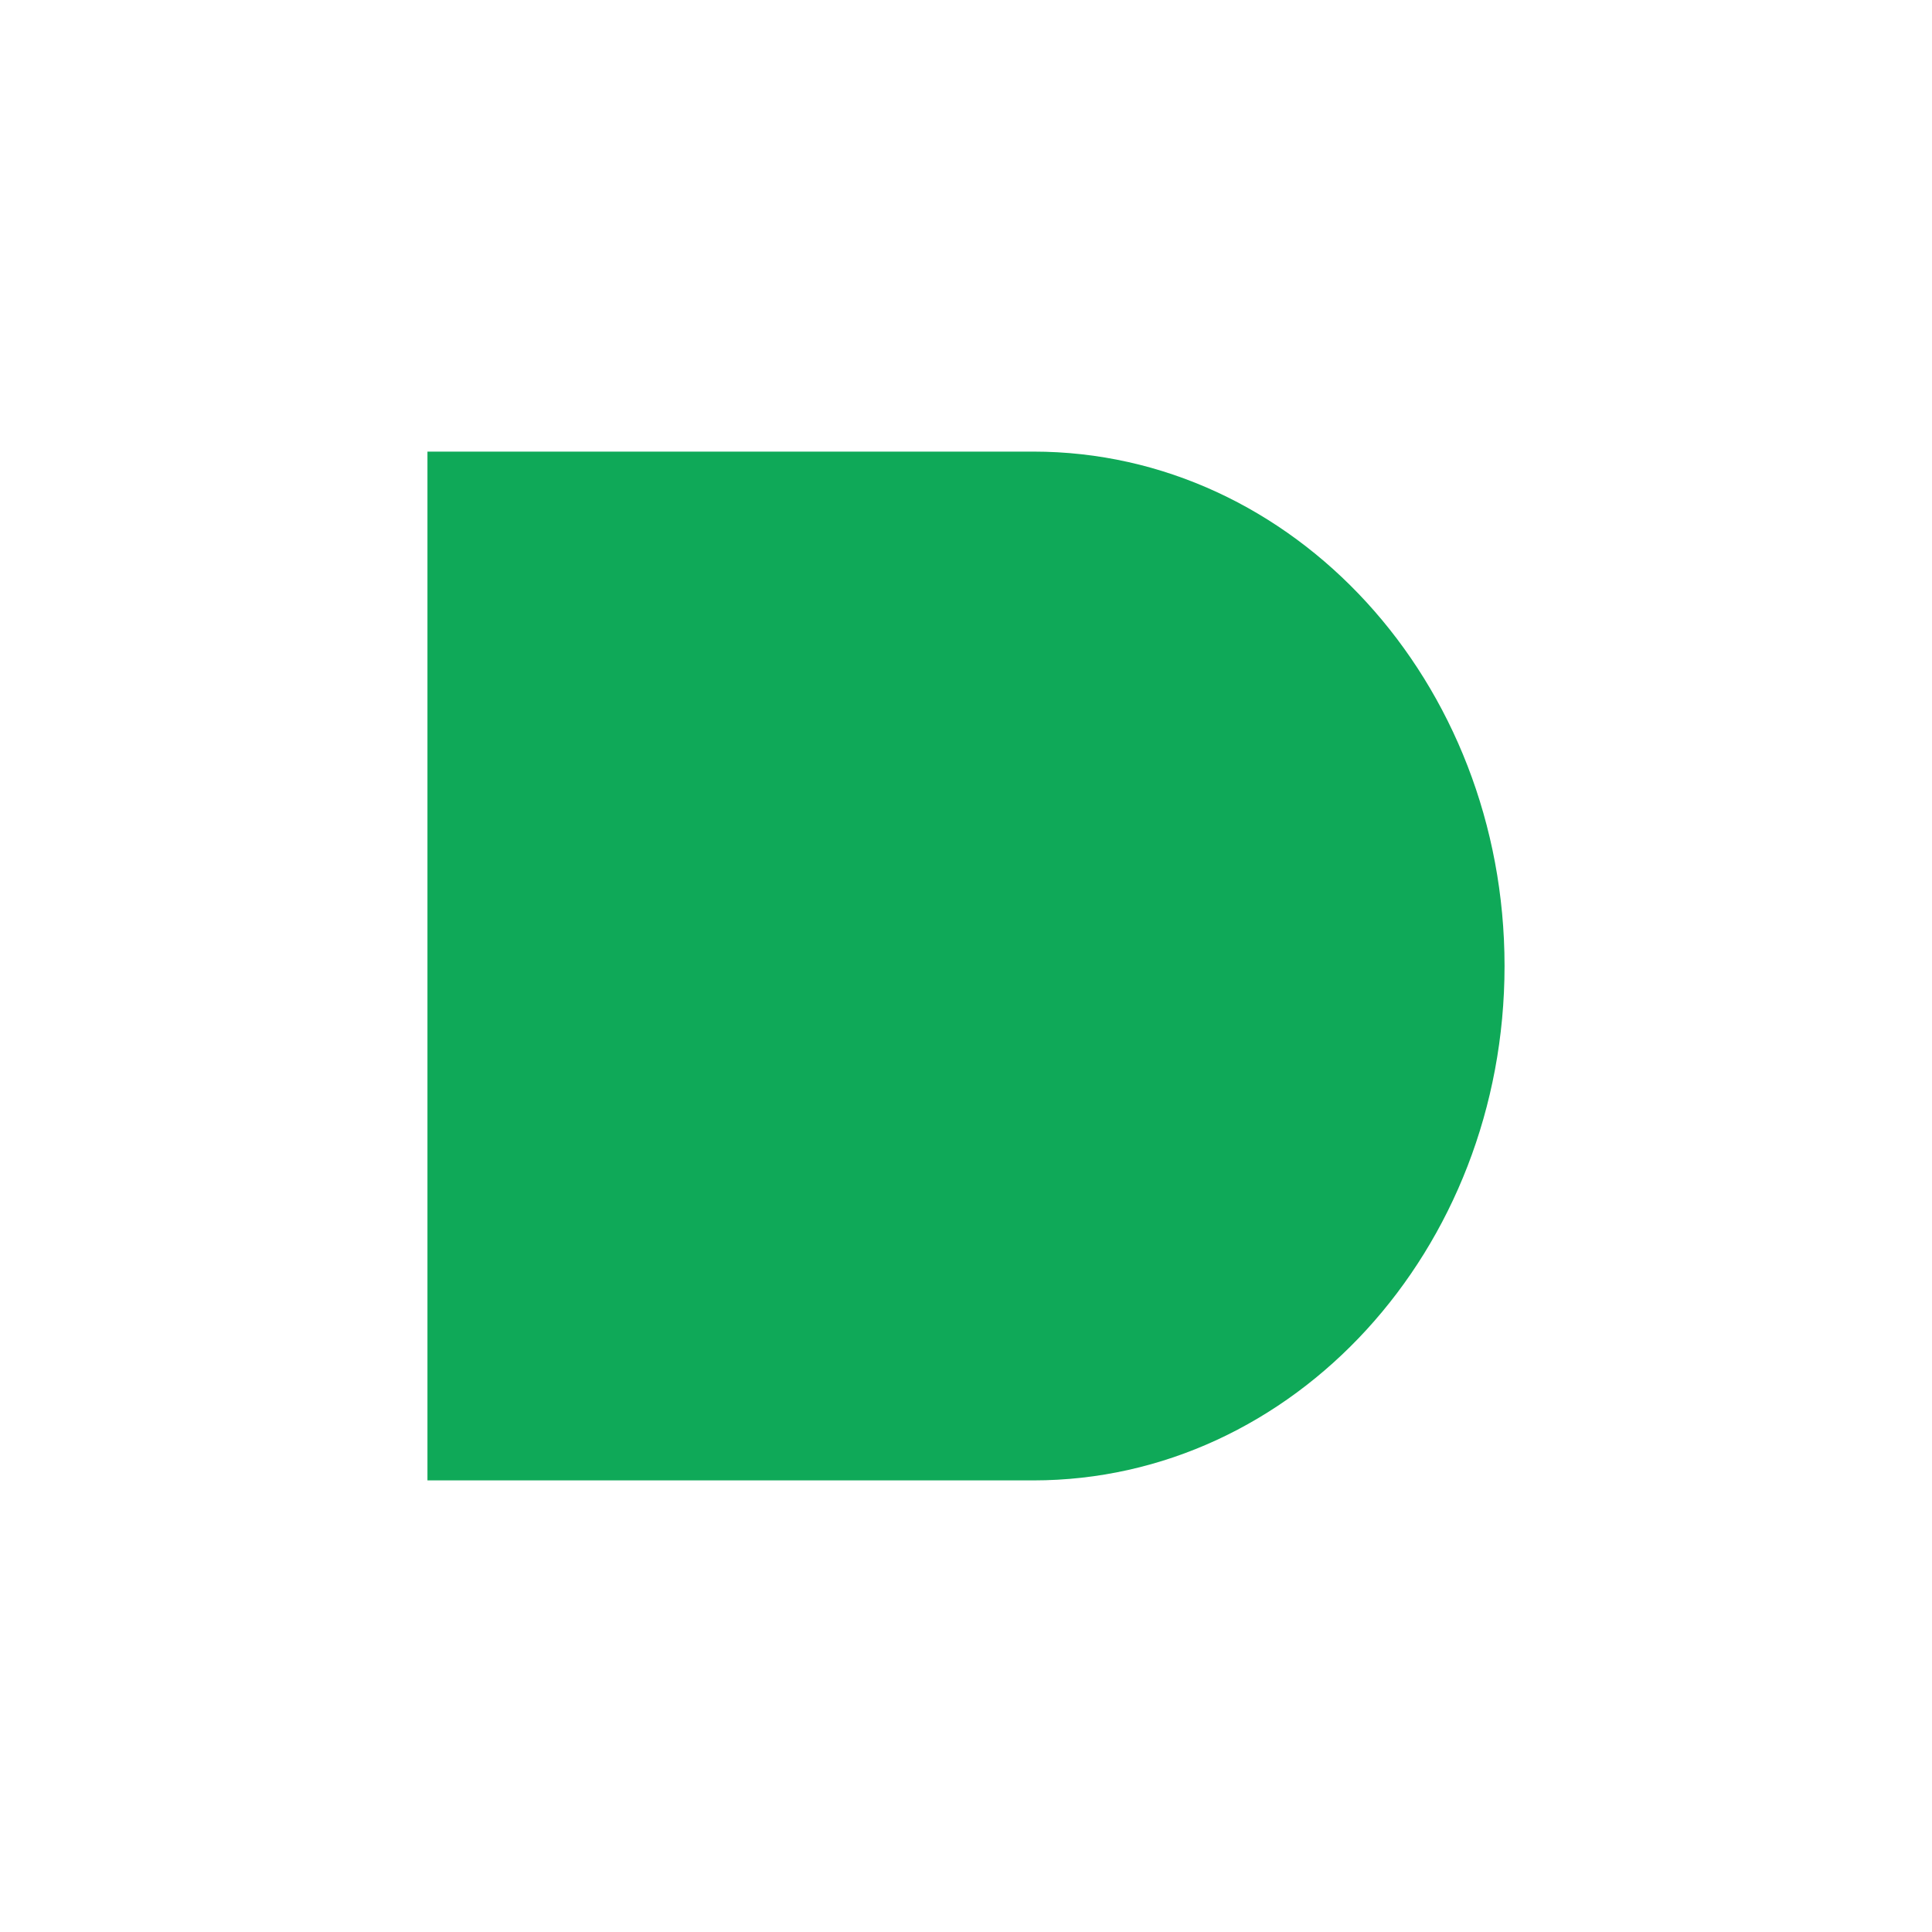
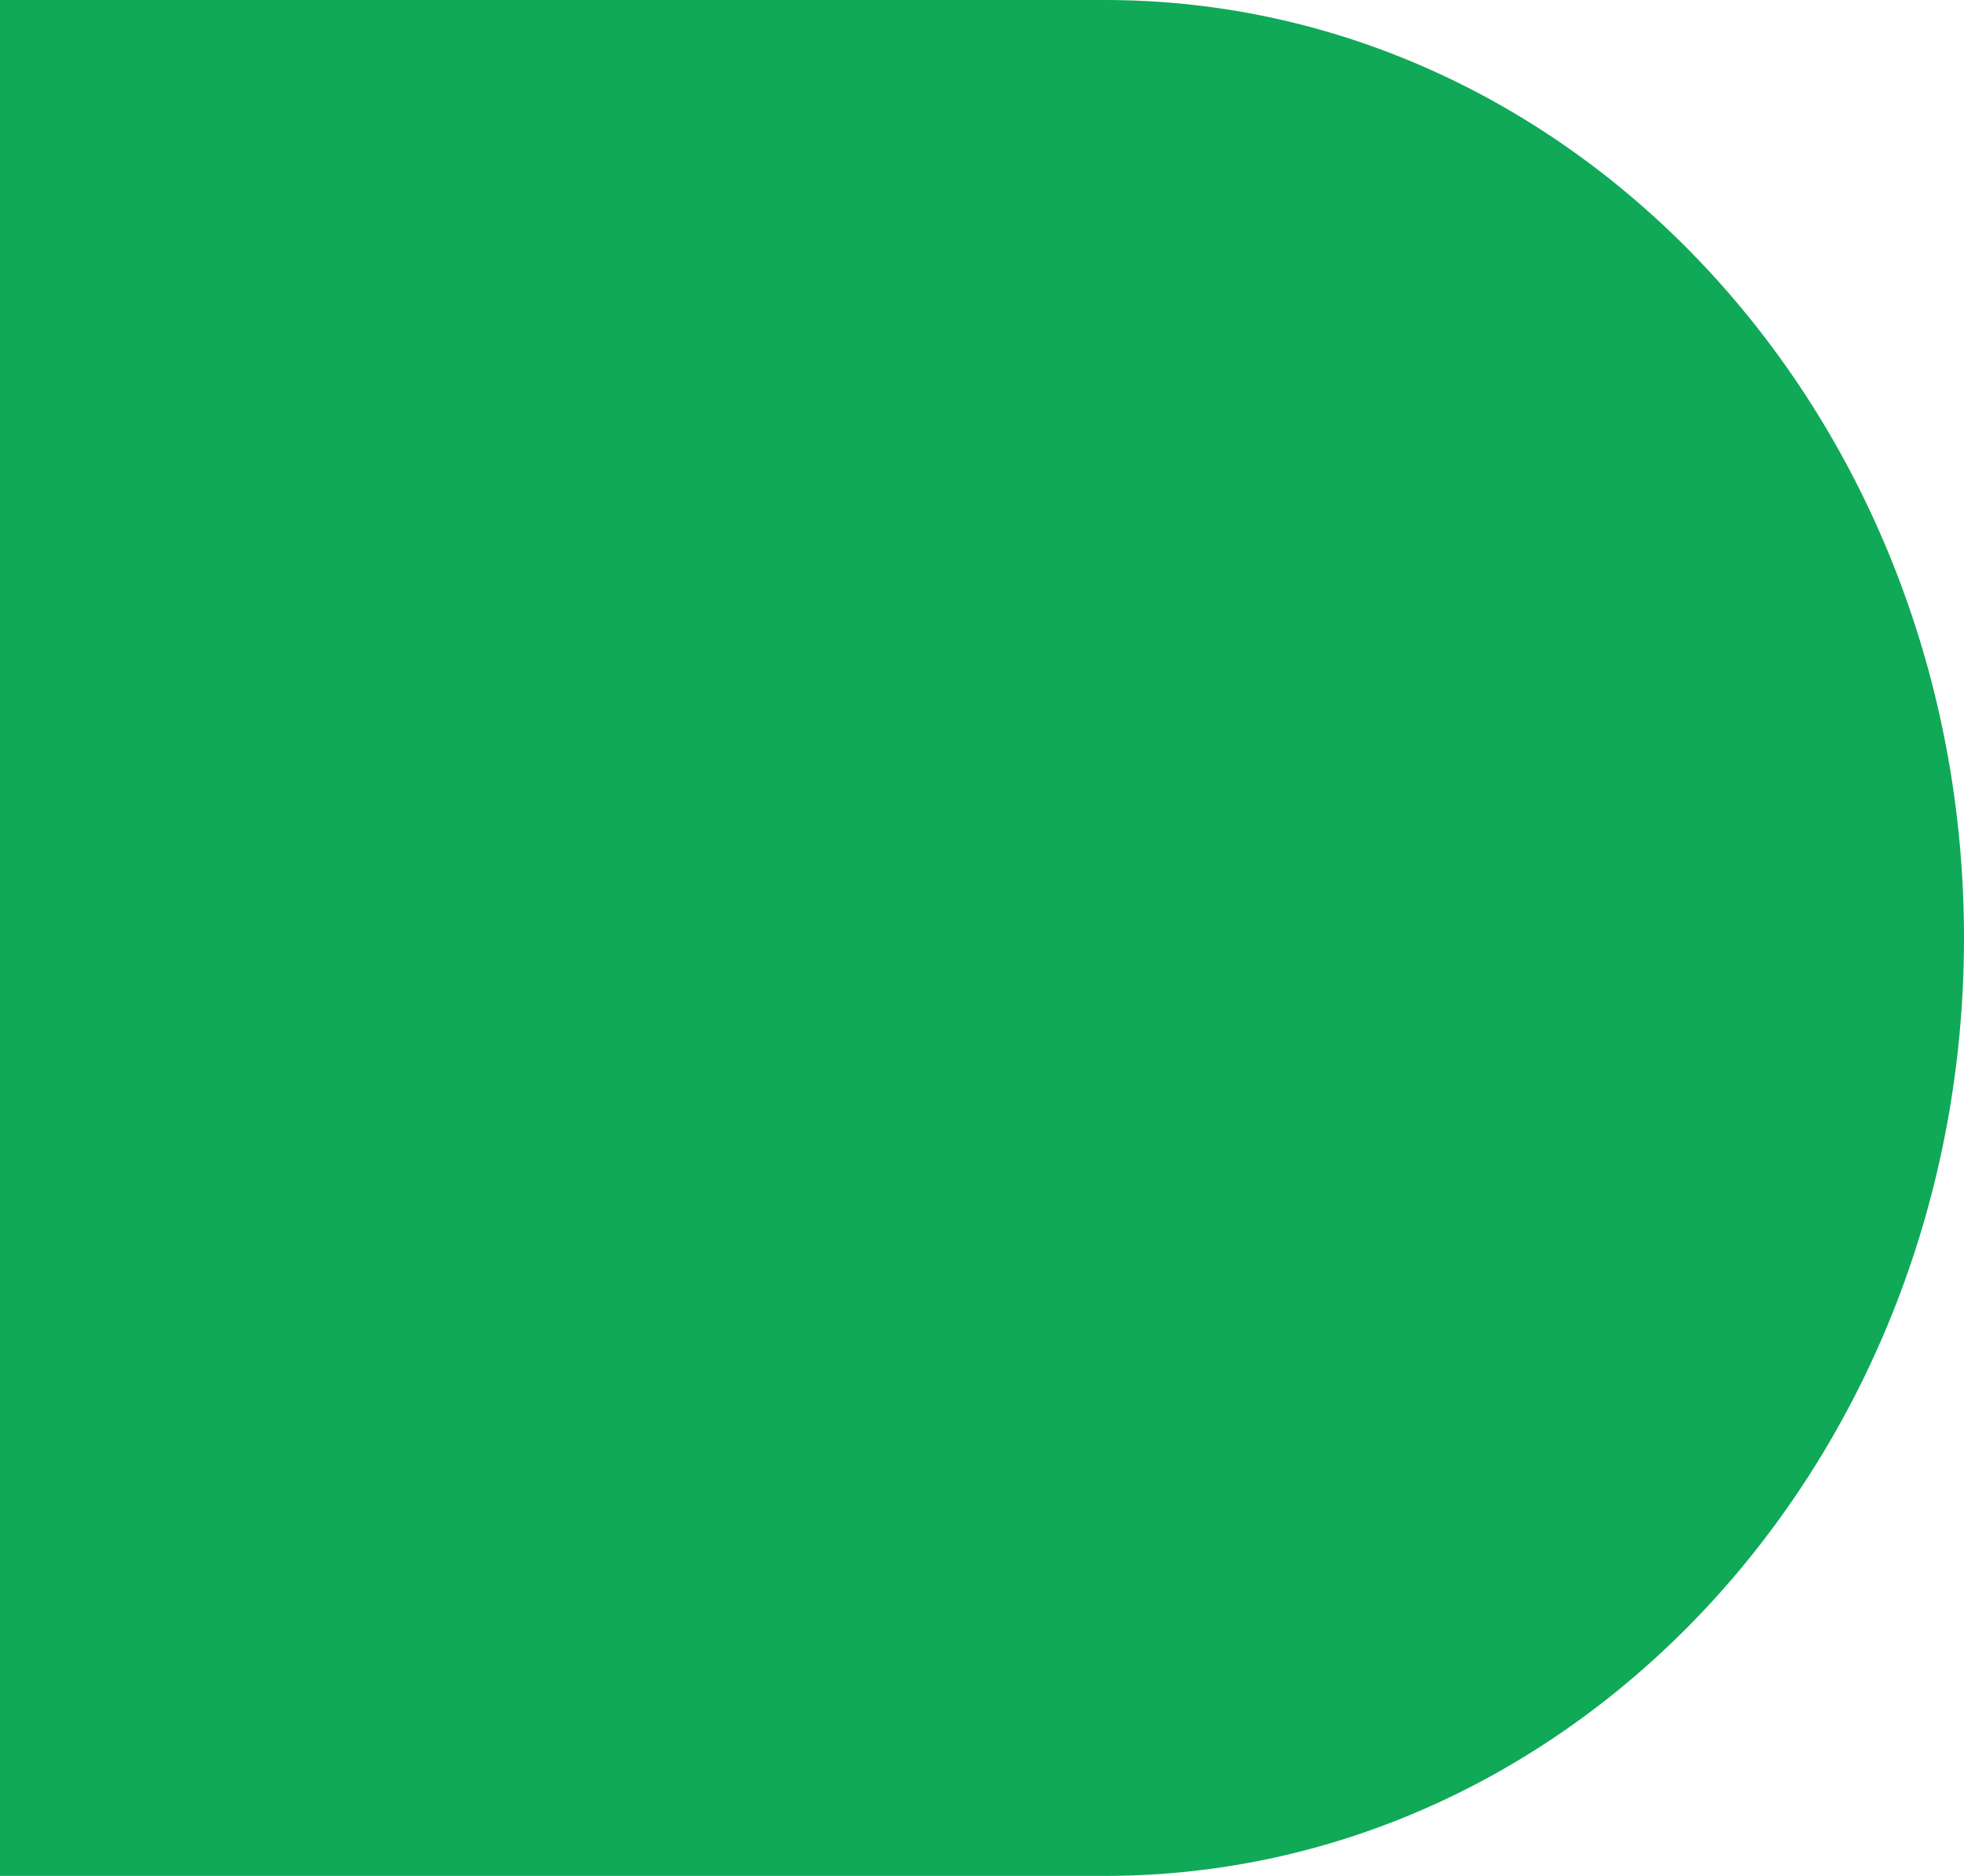
- <svg xmlns="http://www.w3.org/2000/svg" width="800" height="800" viewBox="0 0 800 800" fill="none">
-   <path d="M177 187H427.875C535.639 187 623 282.363 623 400V400C623 517.637 535.64 613 427.875 613H177L177 187Z" fill="#0FA958" />
+ <svg xmlns="http://www.w3.org/2000/svg" width="446" height="426" viewBox="0 0 446 426" fill="none">
+   <path d="M0 0L250.875 0C358.639 0 446 95.363 446 213V213C446 330.637 358.64 426 250.875 426H0L0 0Z" fill="#0FA958" />
</svg>
